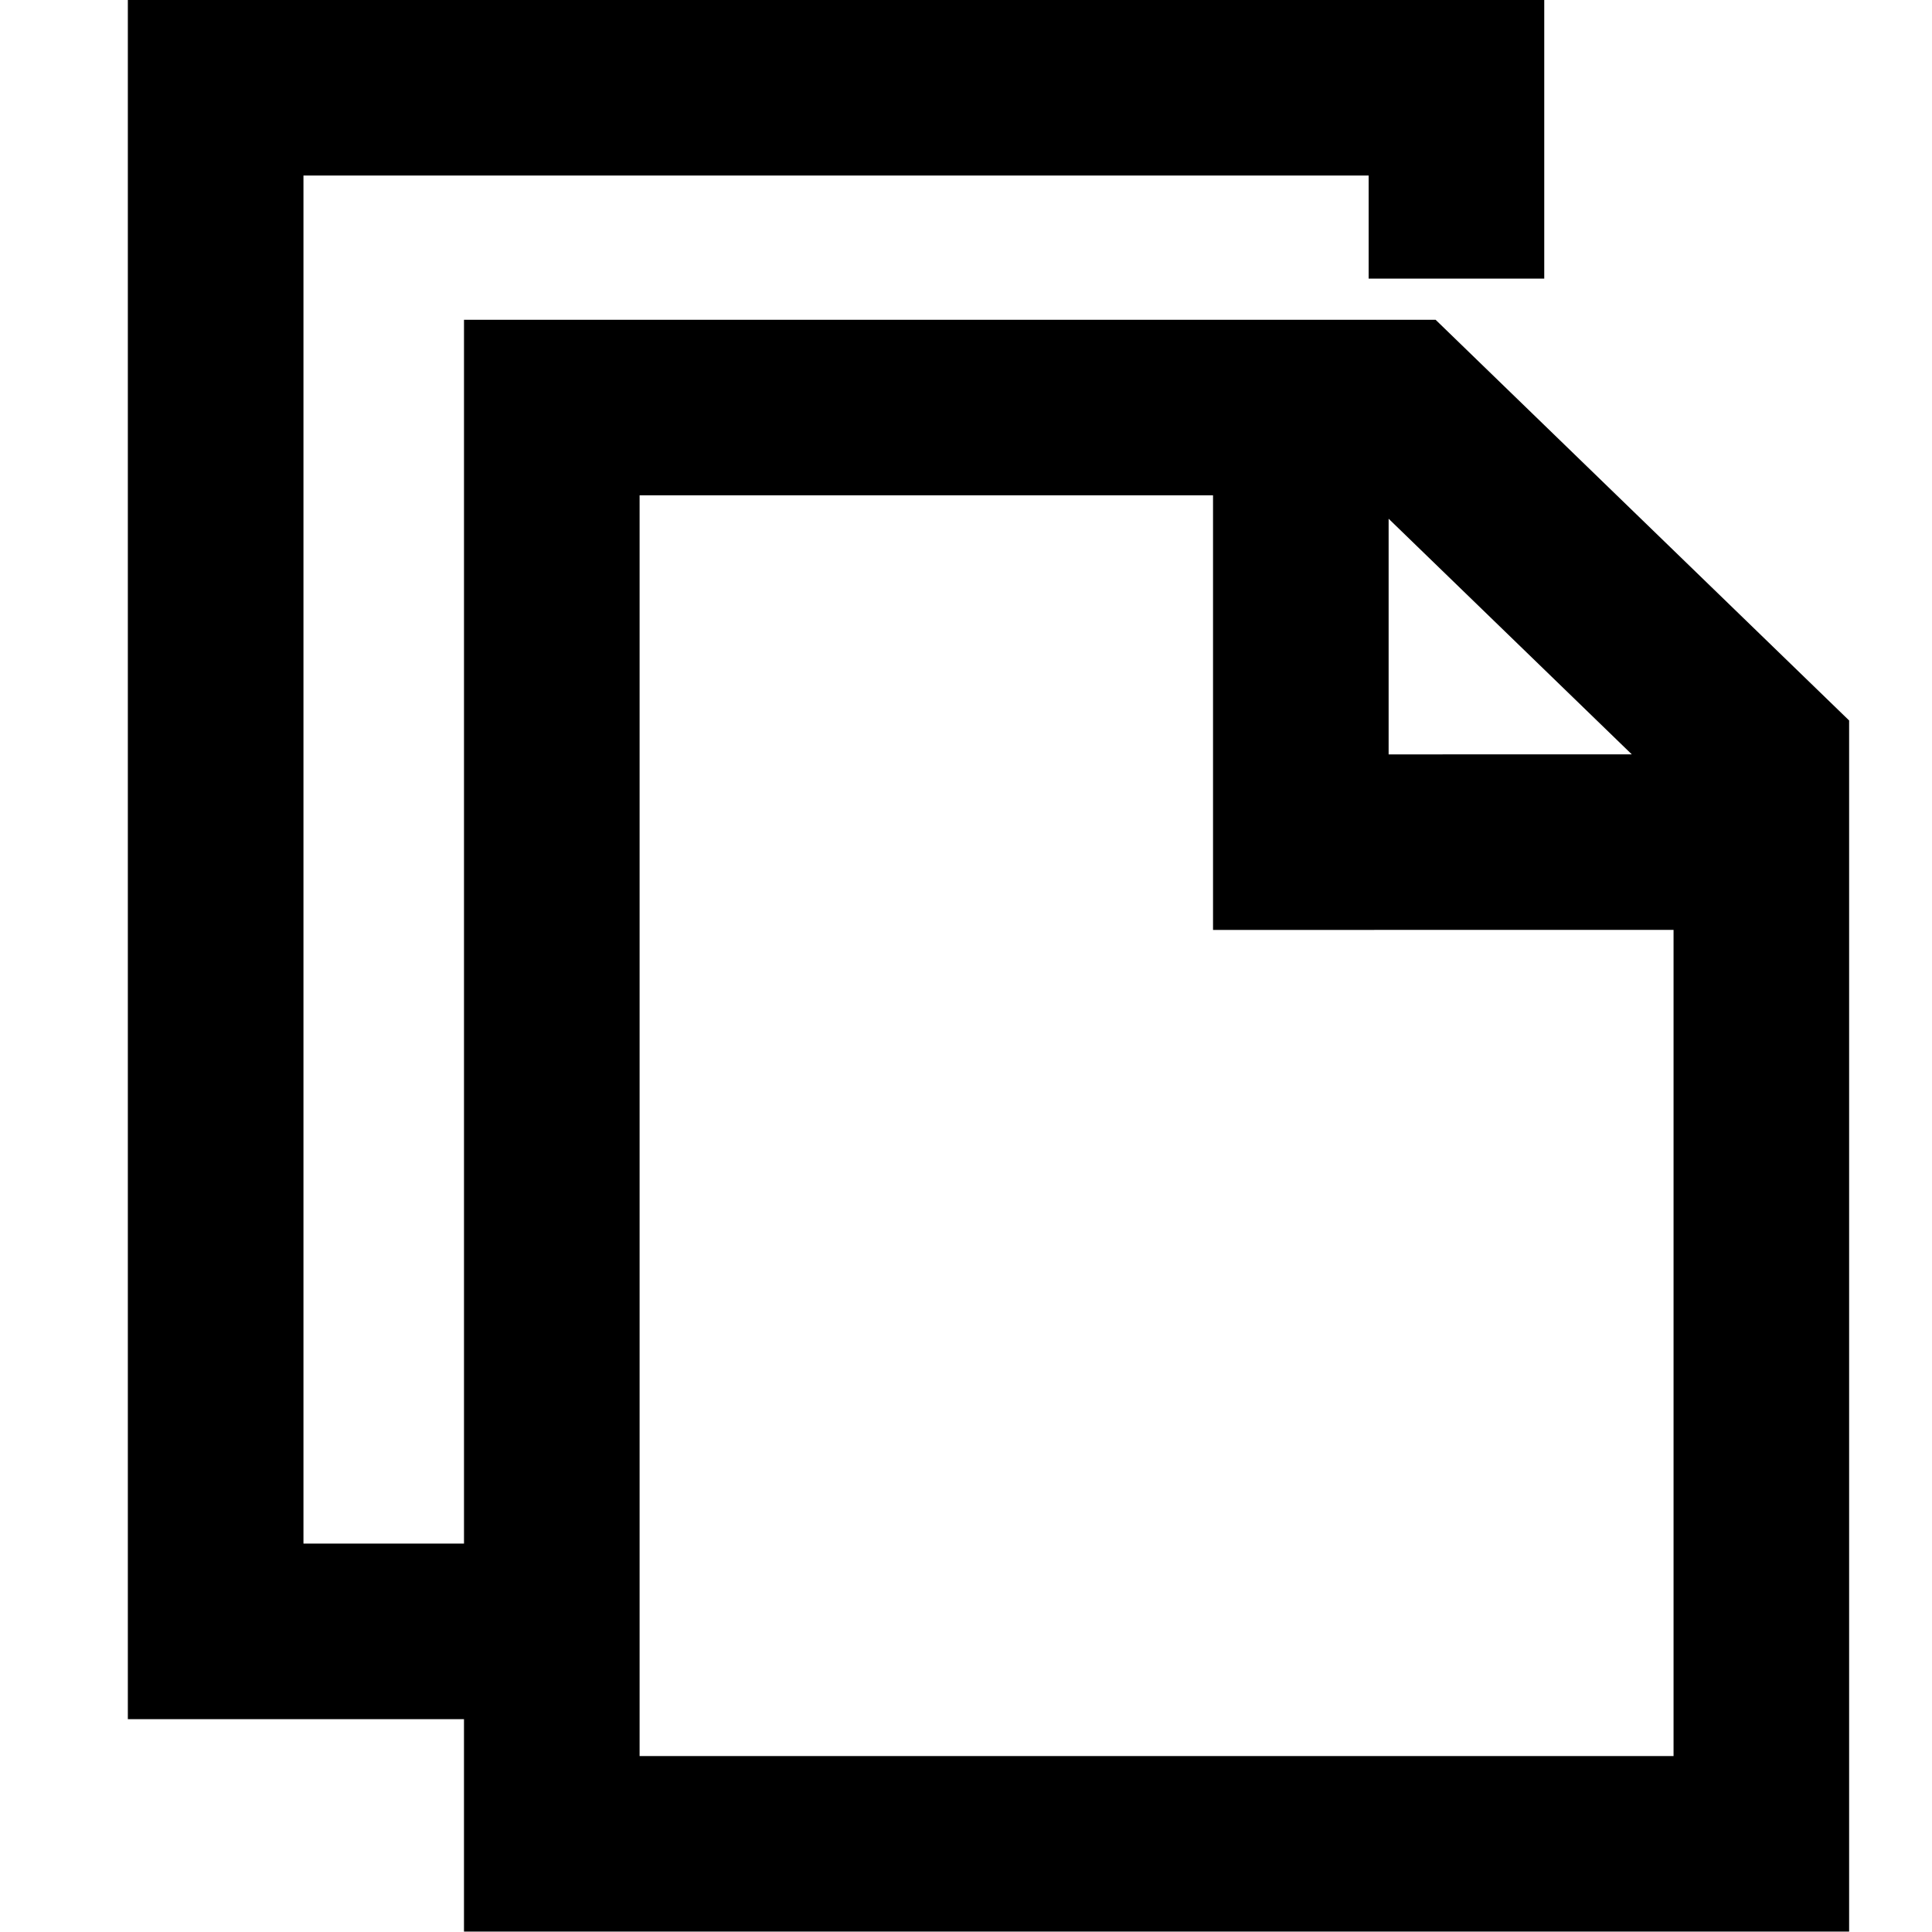
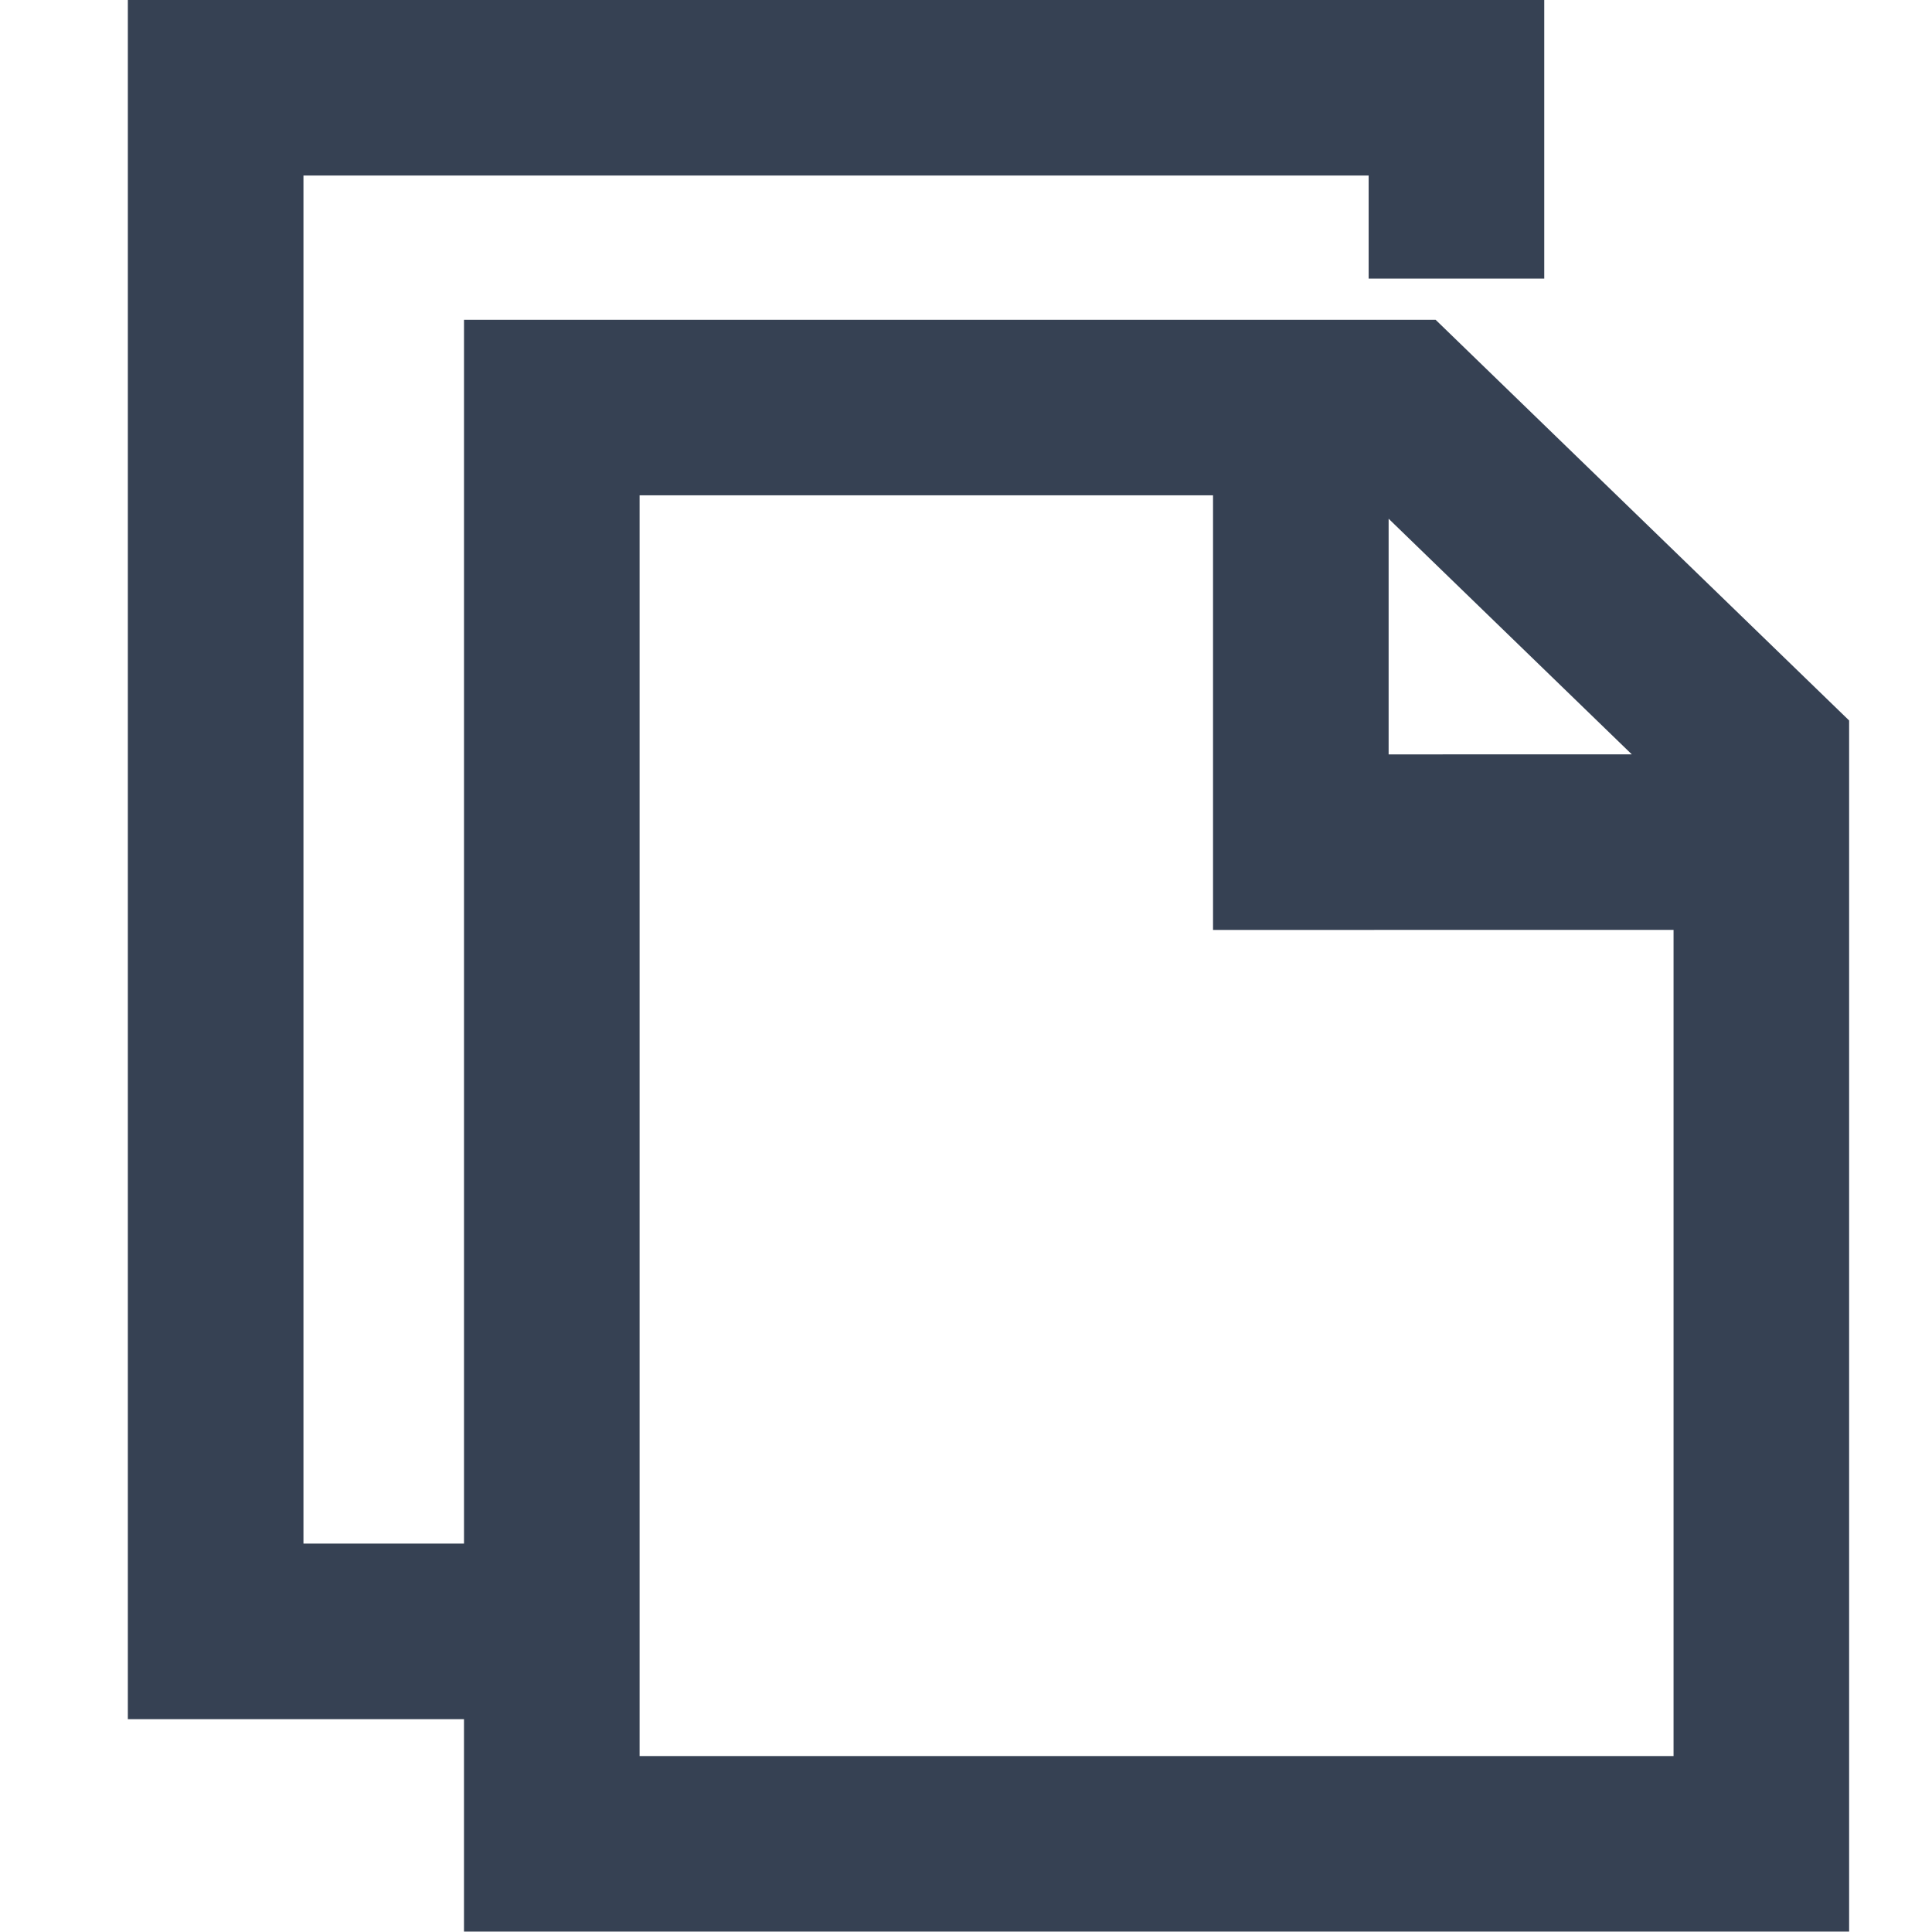
<svg xmlns="http://www.w3.org/2000/svg" t="1772041513745" class="icon" viewBox="0 0 1024 1024" version="1.1" p-id="10096" width="200" height="200">
-   <path d="M760.904 169.492H245.93v648.654h-85.091V93.039h564.573v54.648h93.069V0H67.76v911.185h178.16v112.585h734.155V381.874L760.904 169.492z m-24.904 105.446l128.891 124.892-128.891 0.01V274.938zM338.999 930.741V262.521h303.932v230.358l244.085-0.02v437.882H338.999z" p-id="10097" fill="#000000" />
+   <path d="M760.904 169.492H245.93v648.654h-85.091V93.039h564.573v54.648h93.069V0H67.76v911.185h178.16v112.585h734.155V381.874L760.904 169.492z m-24.904 105.446l128.891 124.892-128.891 0.01V274.938zM338.999 930.741V262.521h303.932v230.358l244.085-0.02v437.882H338.999z" p-id="10097" fill="#364153" />
</svg>
